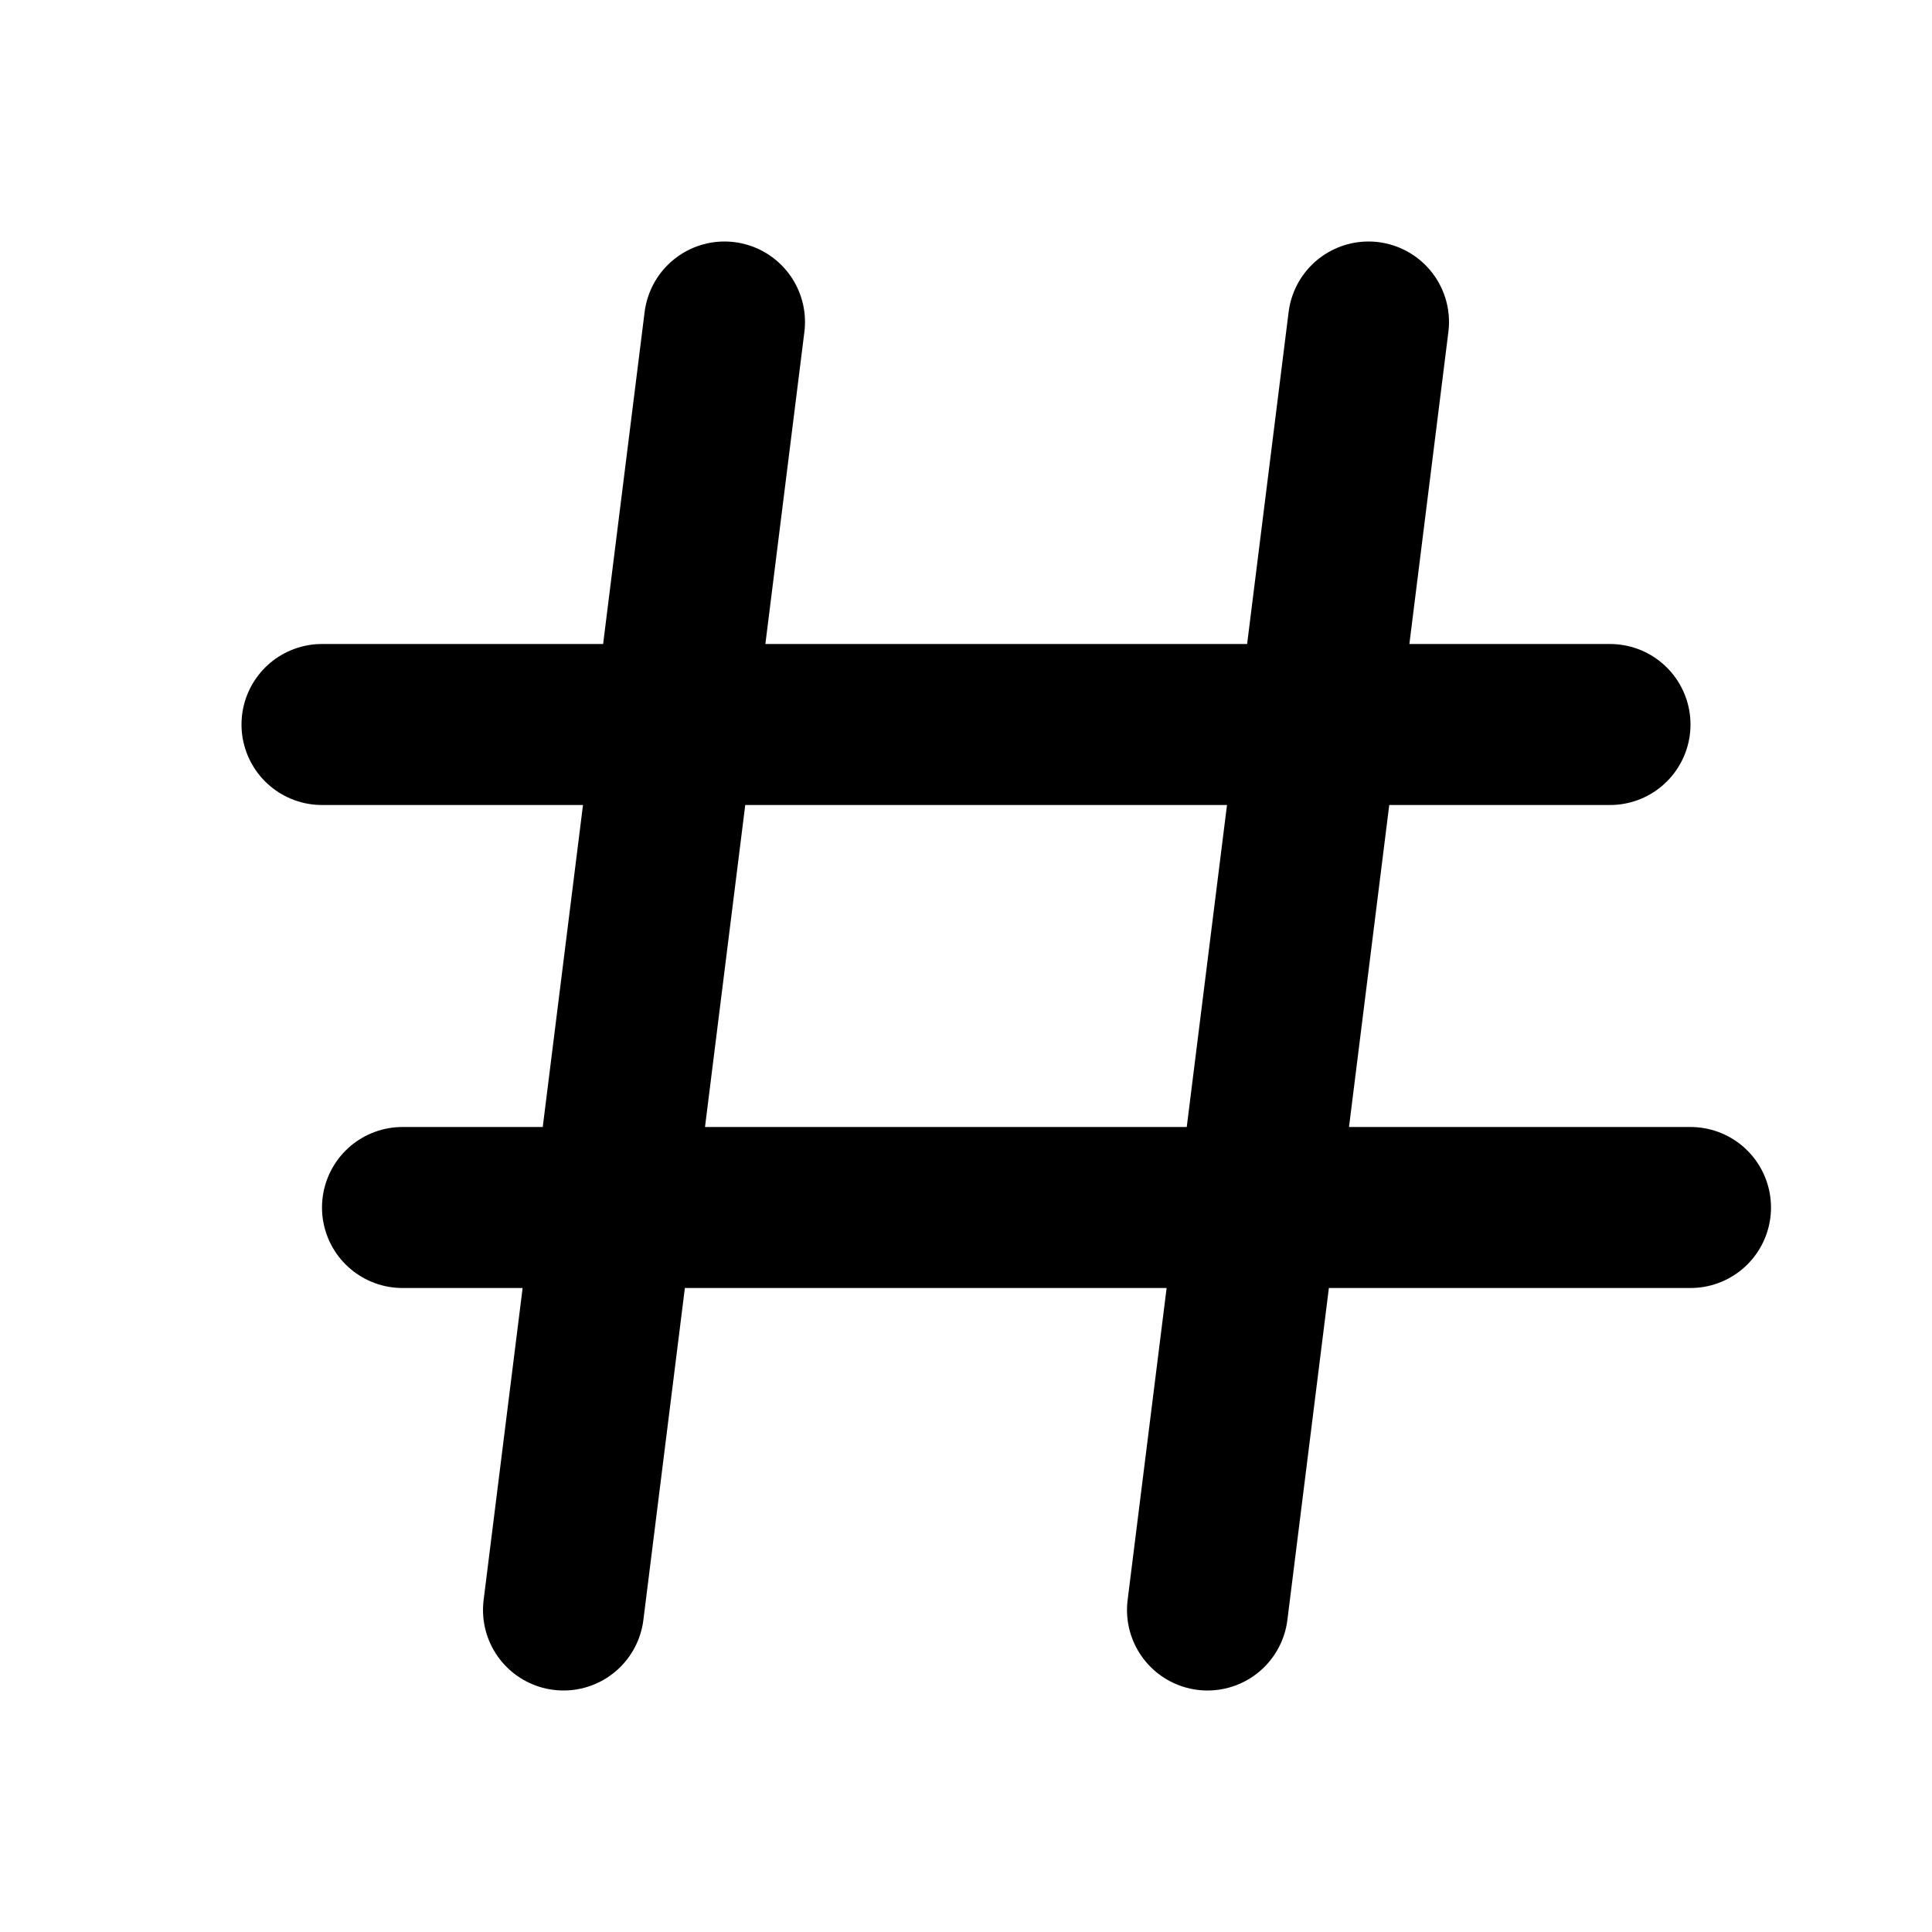
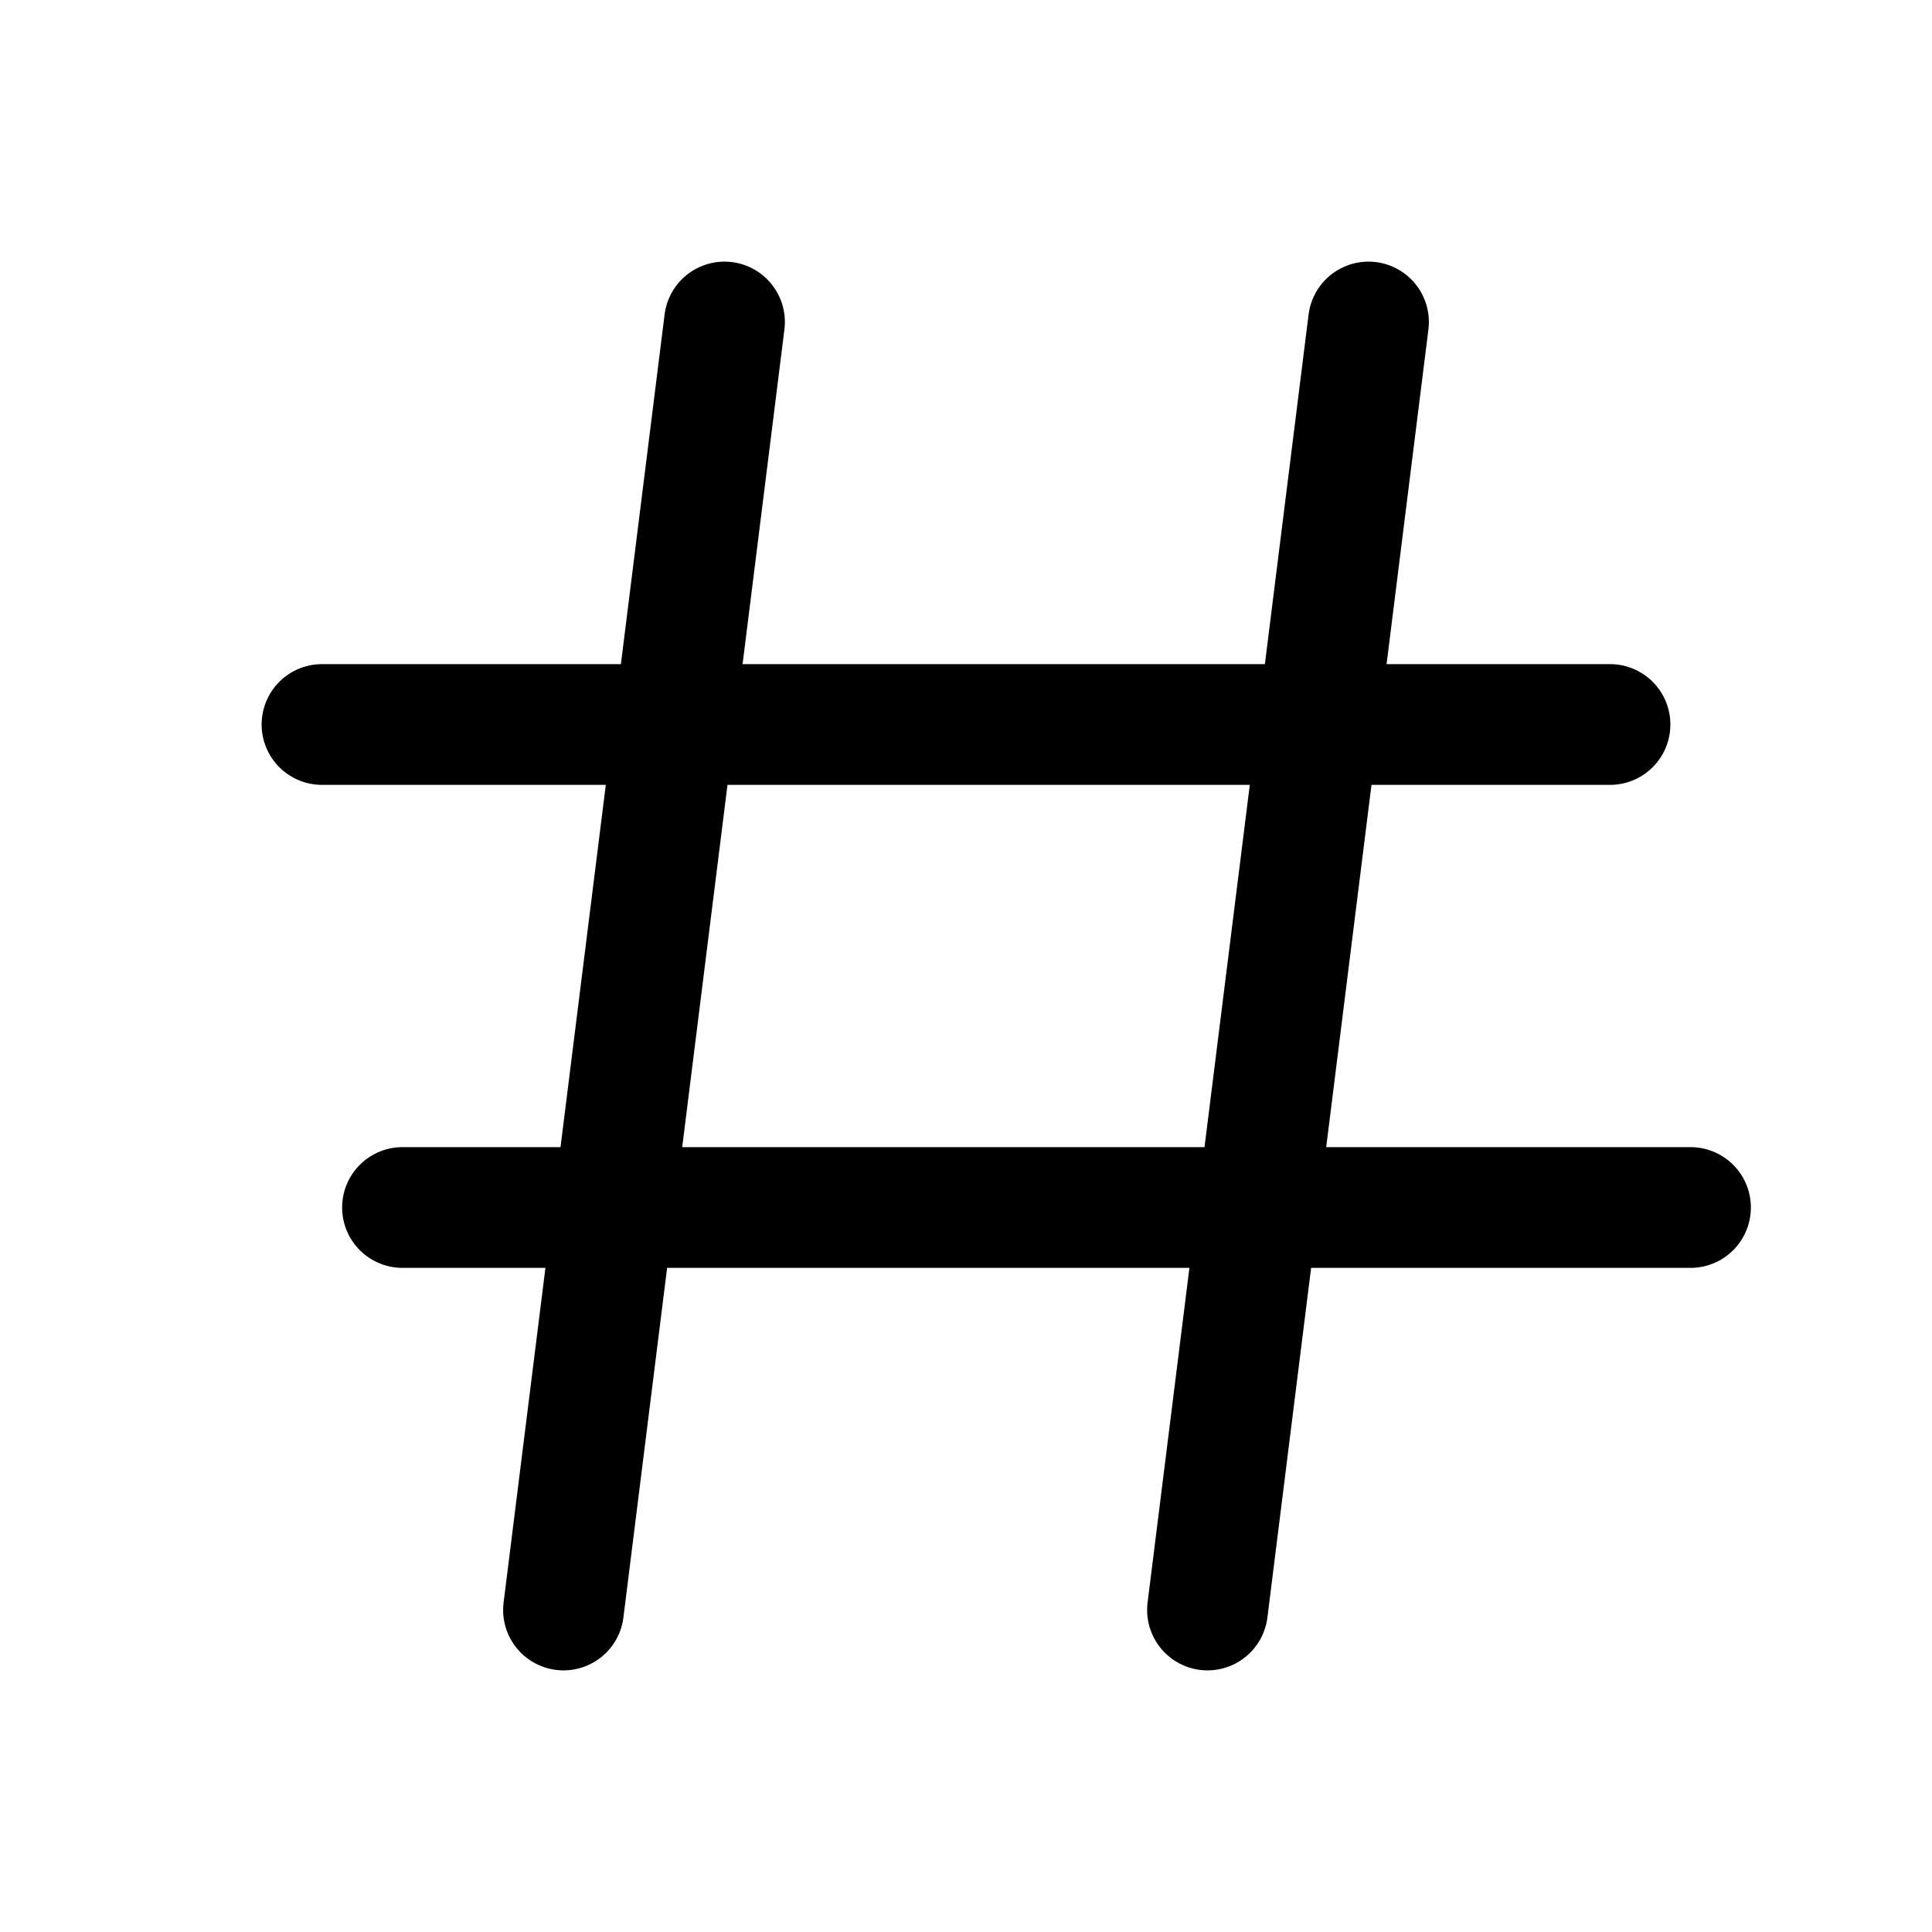
<svg xmlns="http://www.w3.org/2000/svg" width="24" height="24" viewBox="0 0 24 24" fill="none">
-   <path d="M9 4L7 20M17 4L15 20M4 9H20M5 15H21" stroke="currentColor" stroke-width="2" stroke-linecap="round" />
+   <path d="M9 4L7 20M17 4L15 20M4 9H20M5 15H21" stroke="currentColor" stroke-width="1.5" stroke-linecap="round" />
</svg>
